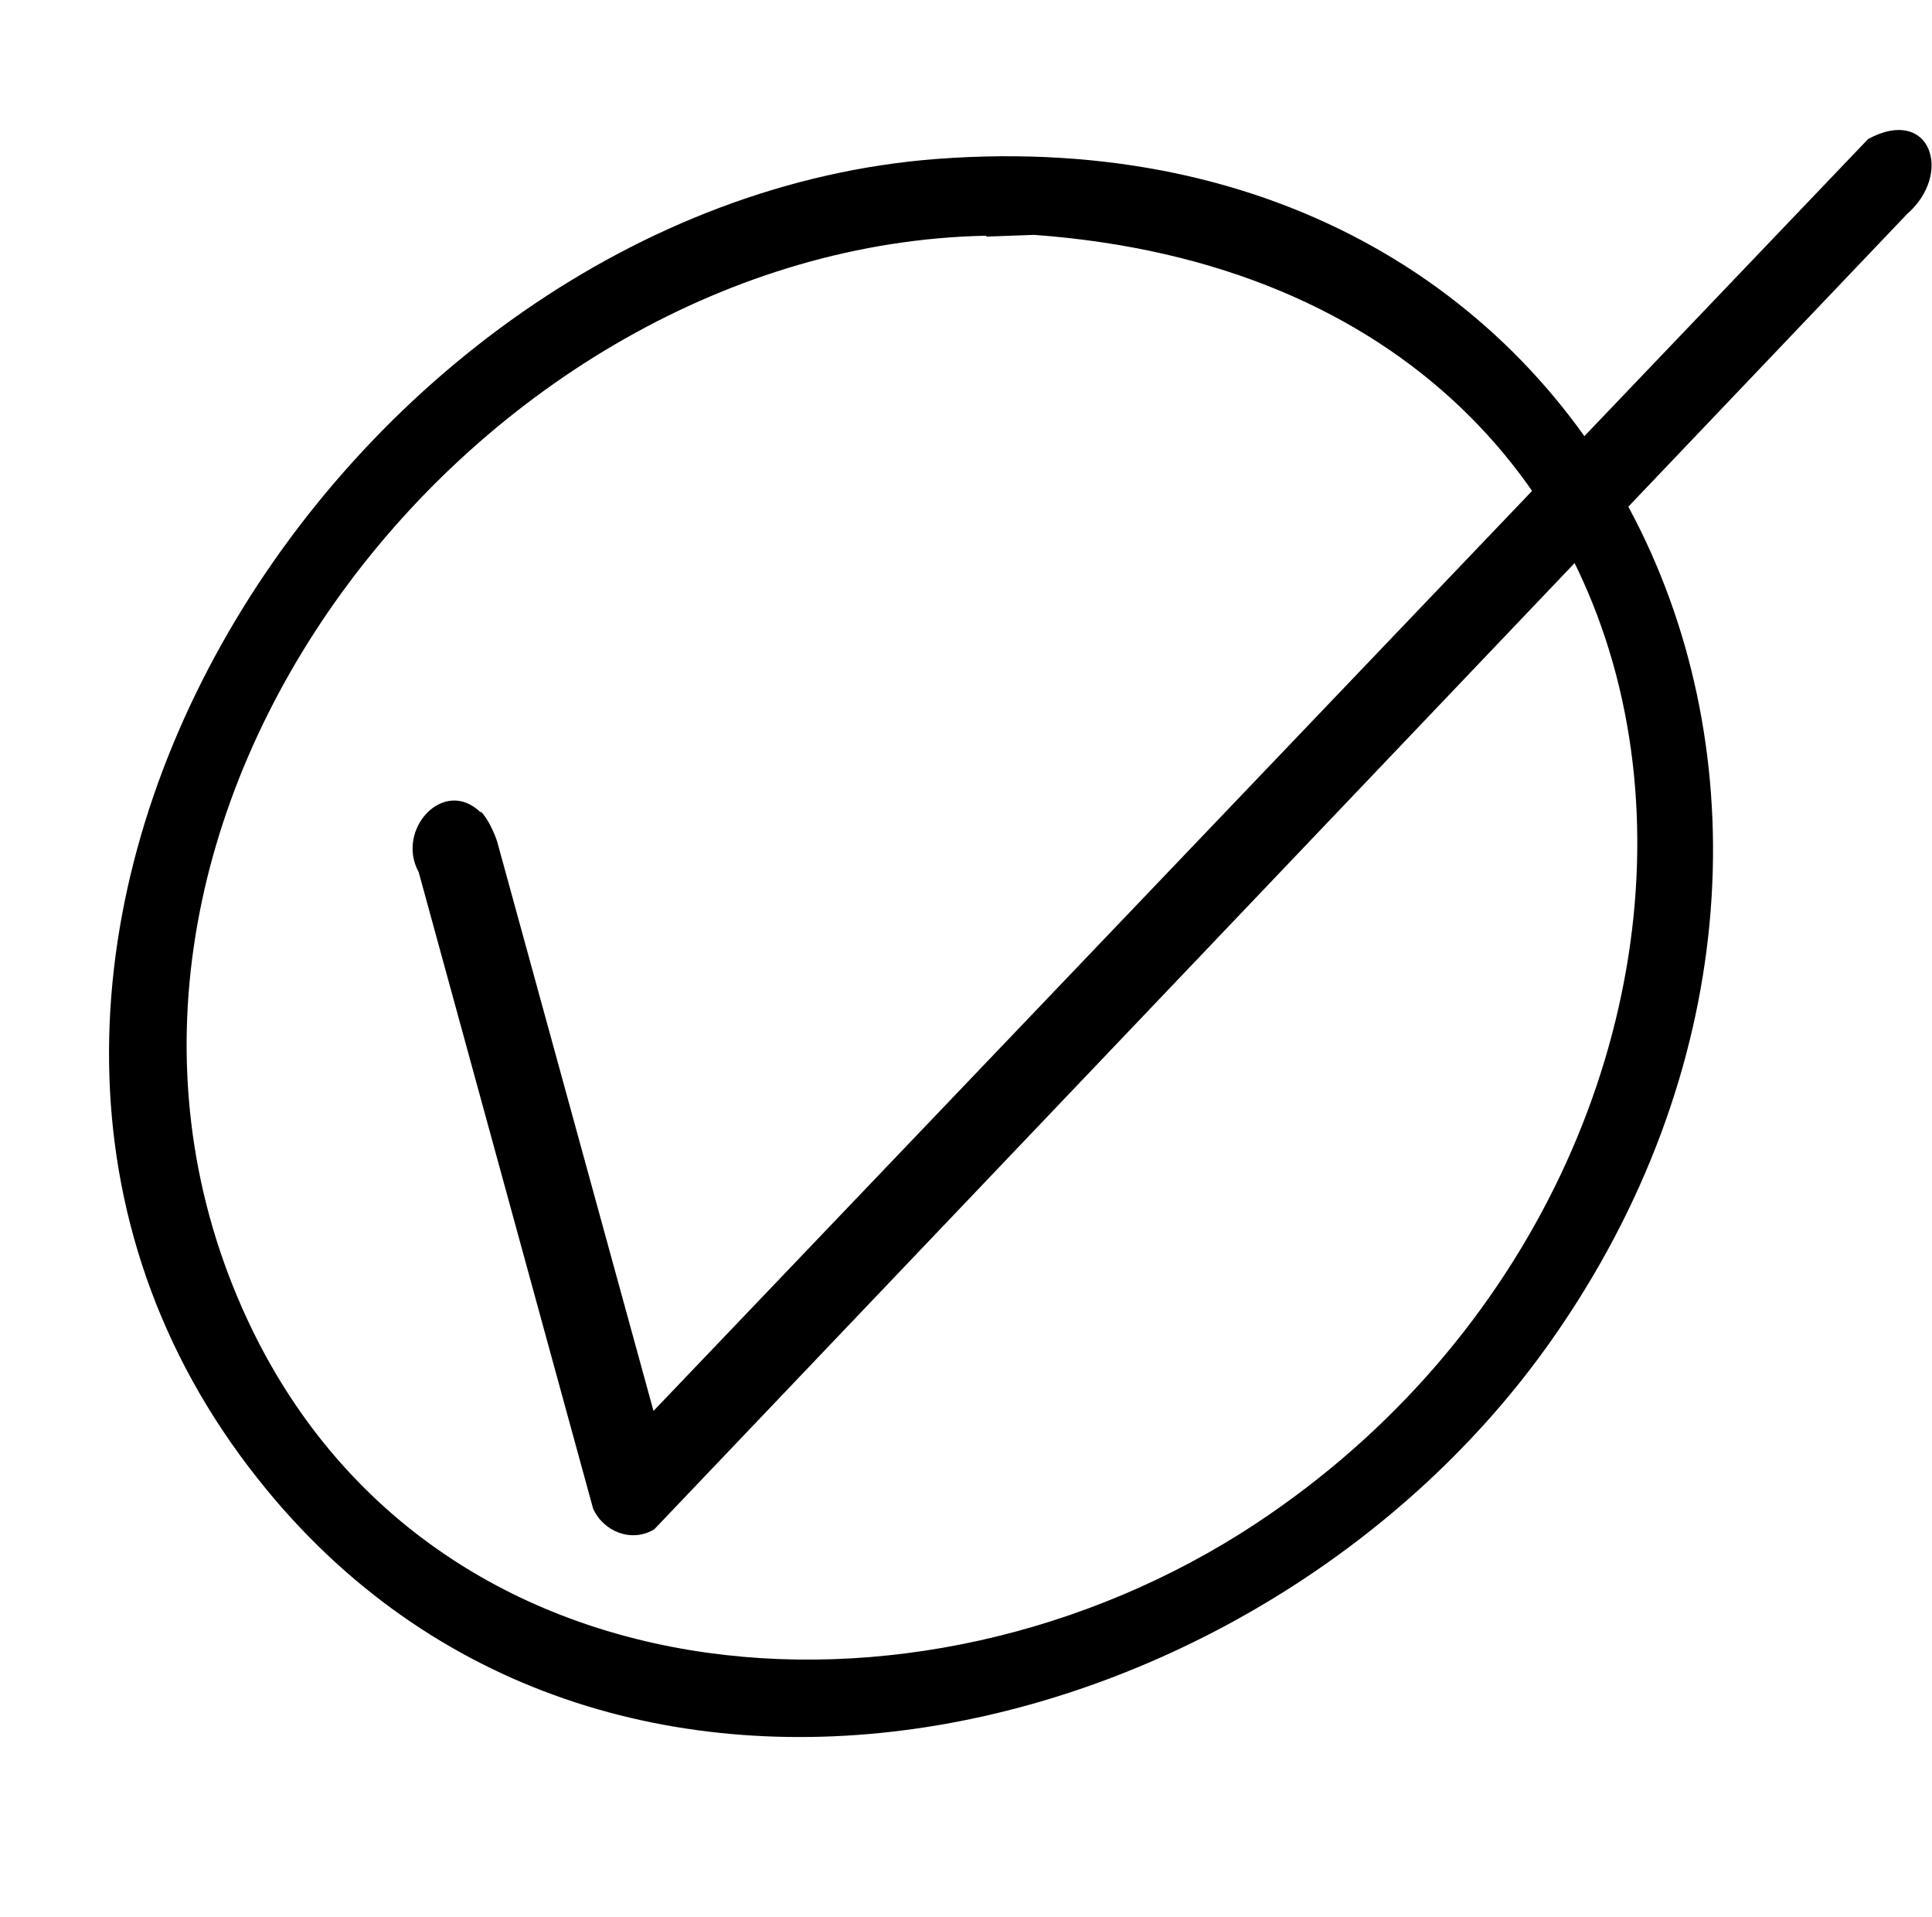
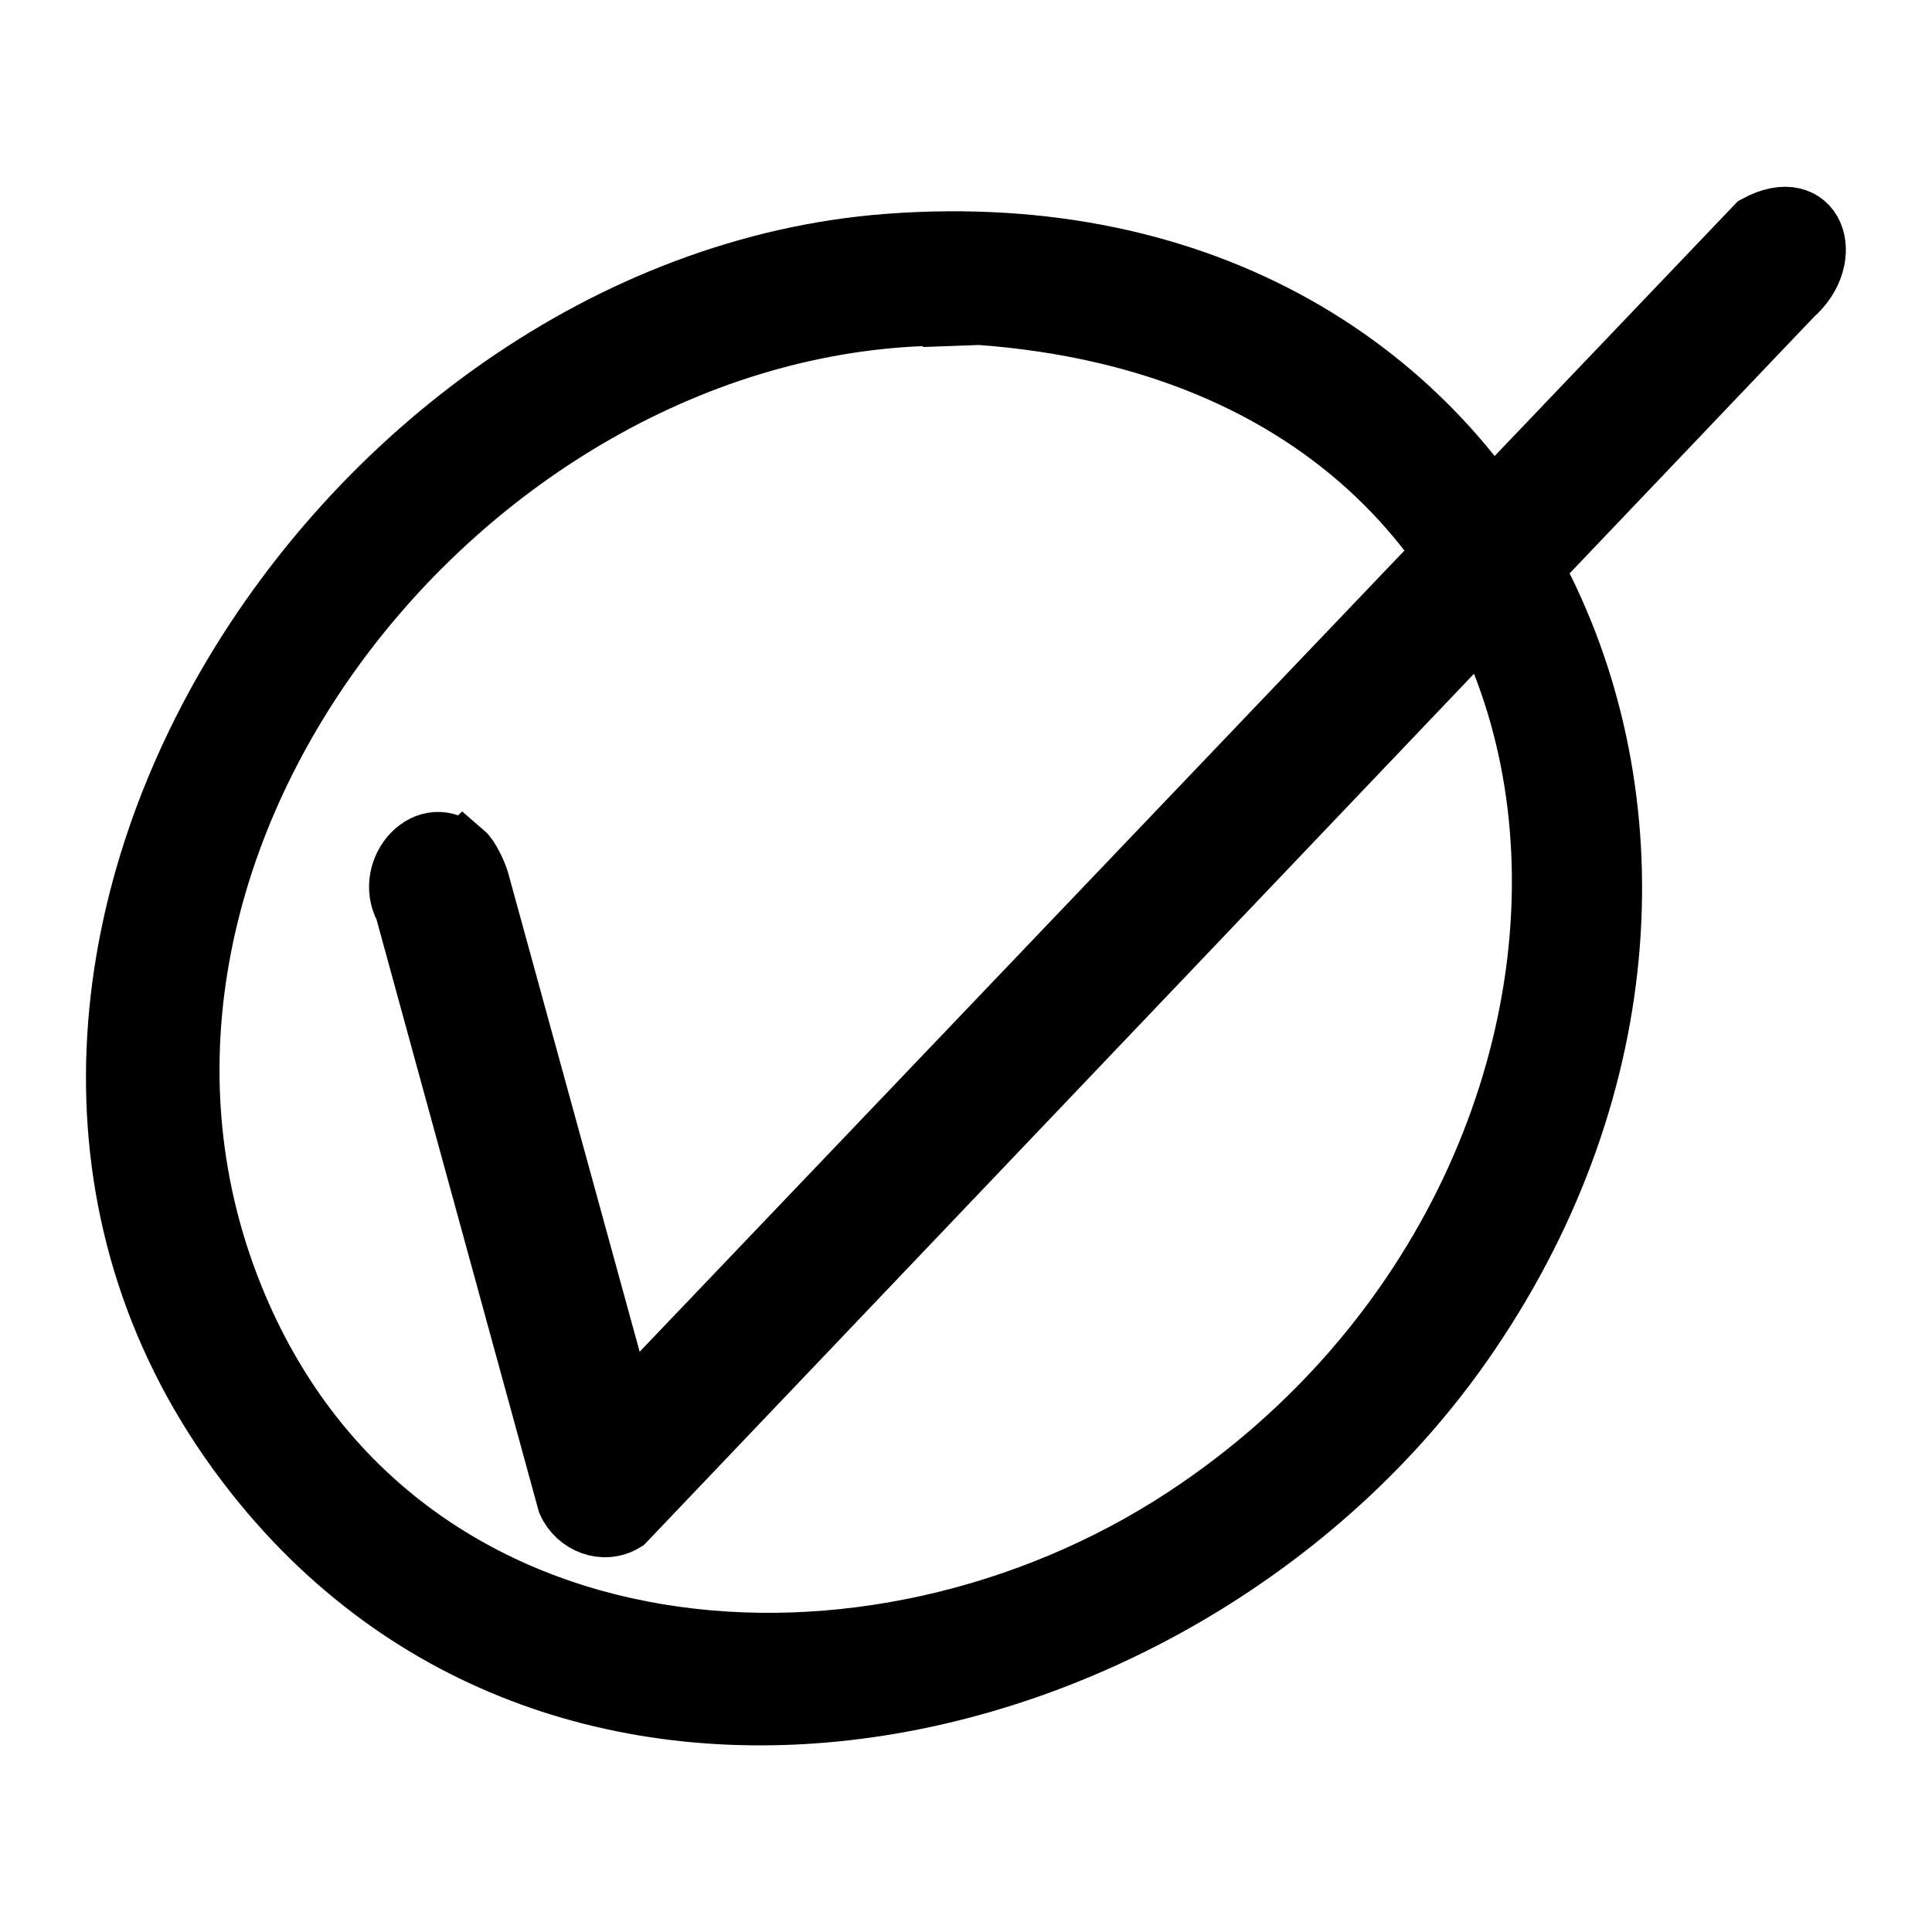
- <svg xmlns="http://www.w3.org/2000/svg" id="Layer_1" data-name="Layer 1" viewBox="0 0 22.38 22.2">
+ <svg xmlns="http://www.w3.org/2000/svg" id="Layer_1" data-name="Layer 1" viewBox="0 0 24 24">
+   <defs>
+     <style>
+       .cls-1 {
+         stroke: #000;
+         stroke-miterlimit: 10;
+         stroke-width: .75px;
+       }
+     </style>
+   </defs>
  <g id="confirm">
-     <path d="M10.86,1.84c7.89-.59,11.45,7.5,7.12,13.67-3.35,4.78-11,6.66-14.99,1.62C-1.71,11.21,3.94,2.36,10.86,1.84ZM11.42,2.73C5.53,2.85.29,9.48,2.81,15.16c2.06,4.64,7.83,5.06,11.73,2.49,6.46-4.26,6.05-14.3-2.56-14.93l-.55.02Z" />
-     <path d="M5.57,9.4c.07.06.16.25.19.35l1.81,6.59L21.64,1.61c.72-.39.99.4.45.87l-14.51,15.23c-.26.16-.59.03-.71-.24l-2.02-7.37c-.27-.49.29-1.11.72-.69Z" />
+     <path class="cls-1" d="M11.04,3.03c7.89-.59,11.45,7.5,7.12,13.67-3.35,4.78-11,6.66-14.99,1.62C-1.53,12.39,4.12,3.55,11.04,3.03ZM11.61,3.92c-5.89.12-11.13,6.75-8.61,12.43,2.06,4.64,7.83,5.06,11.73,2.49,6.46-4.26,6.05-14.3-2.56-14.93l-.55.02Z" />
+     <path class="cls-1" d="M5.76,10.59c.07.06.16.25.19.35l1.81,6.59L21.82,2.8c.72-.39.99.4.45.87l-14.51,15.23c-.26.16-.59.03-.71-.24l-2.02-7.37c-.27-.49.29-1.11.72-.69Z" />
  </g>
</svg>
